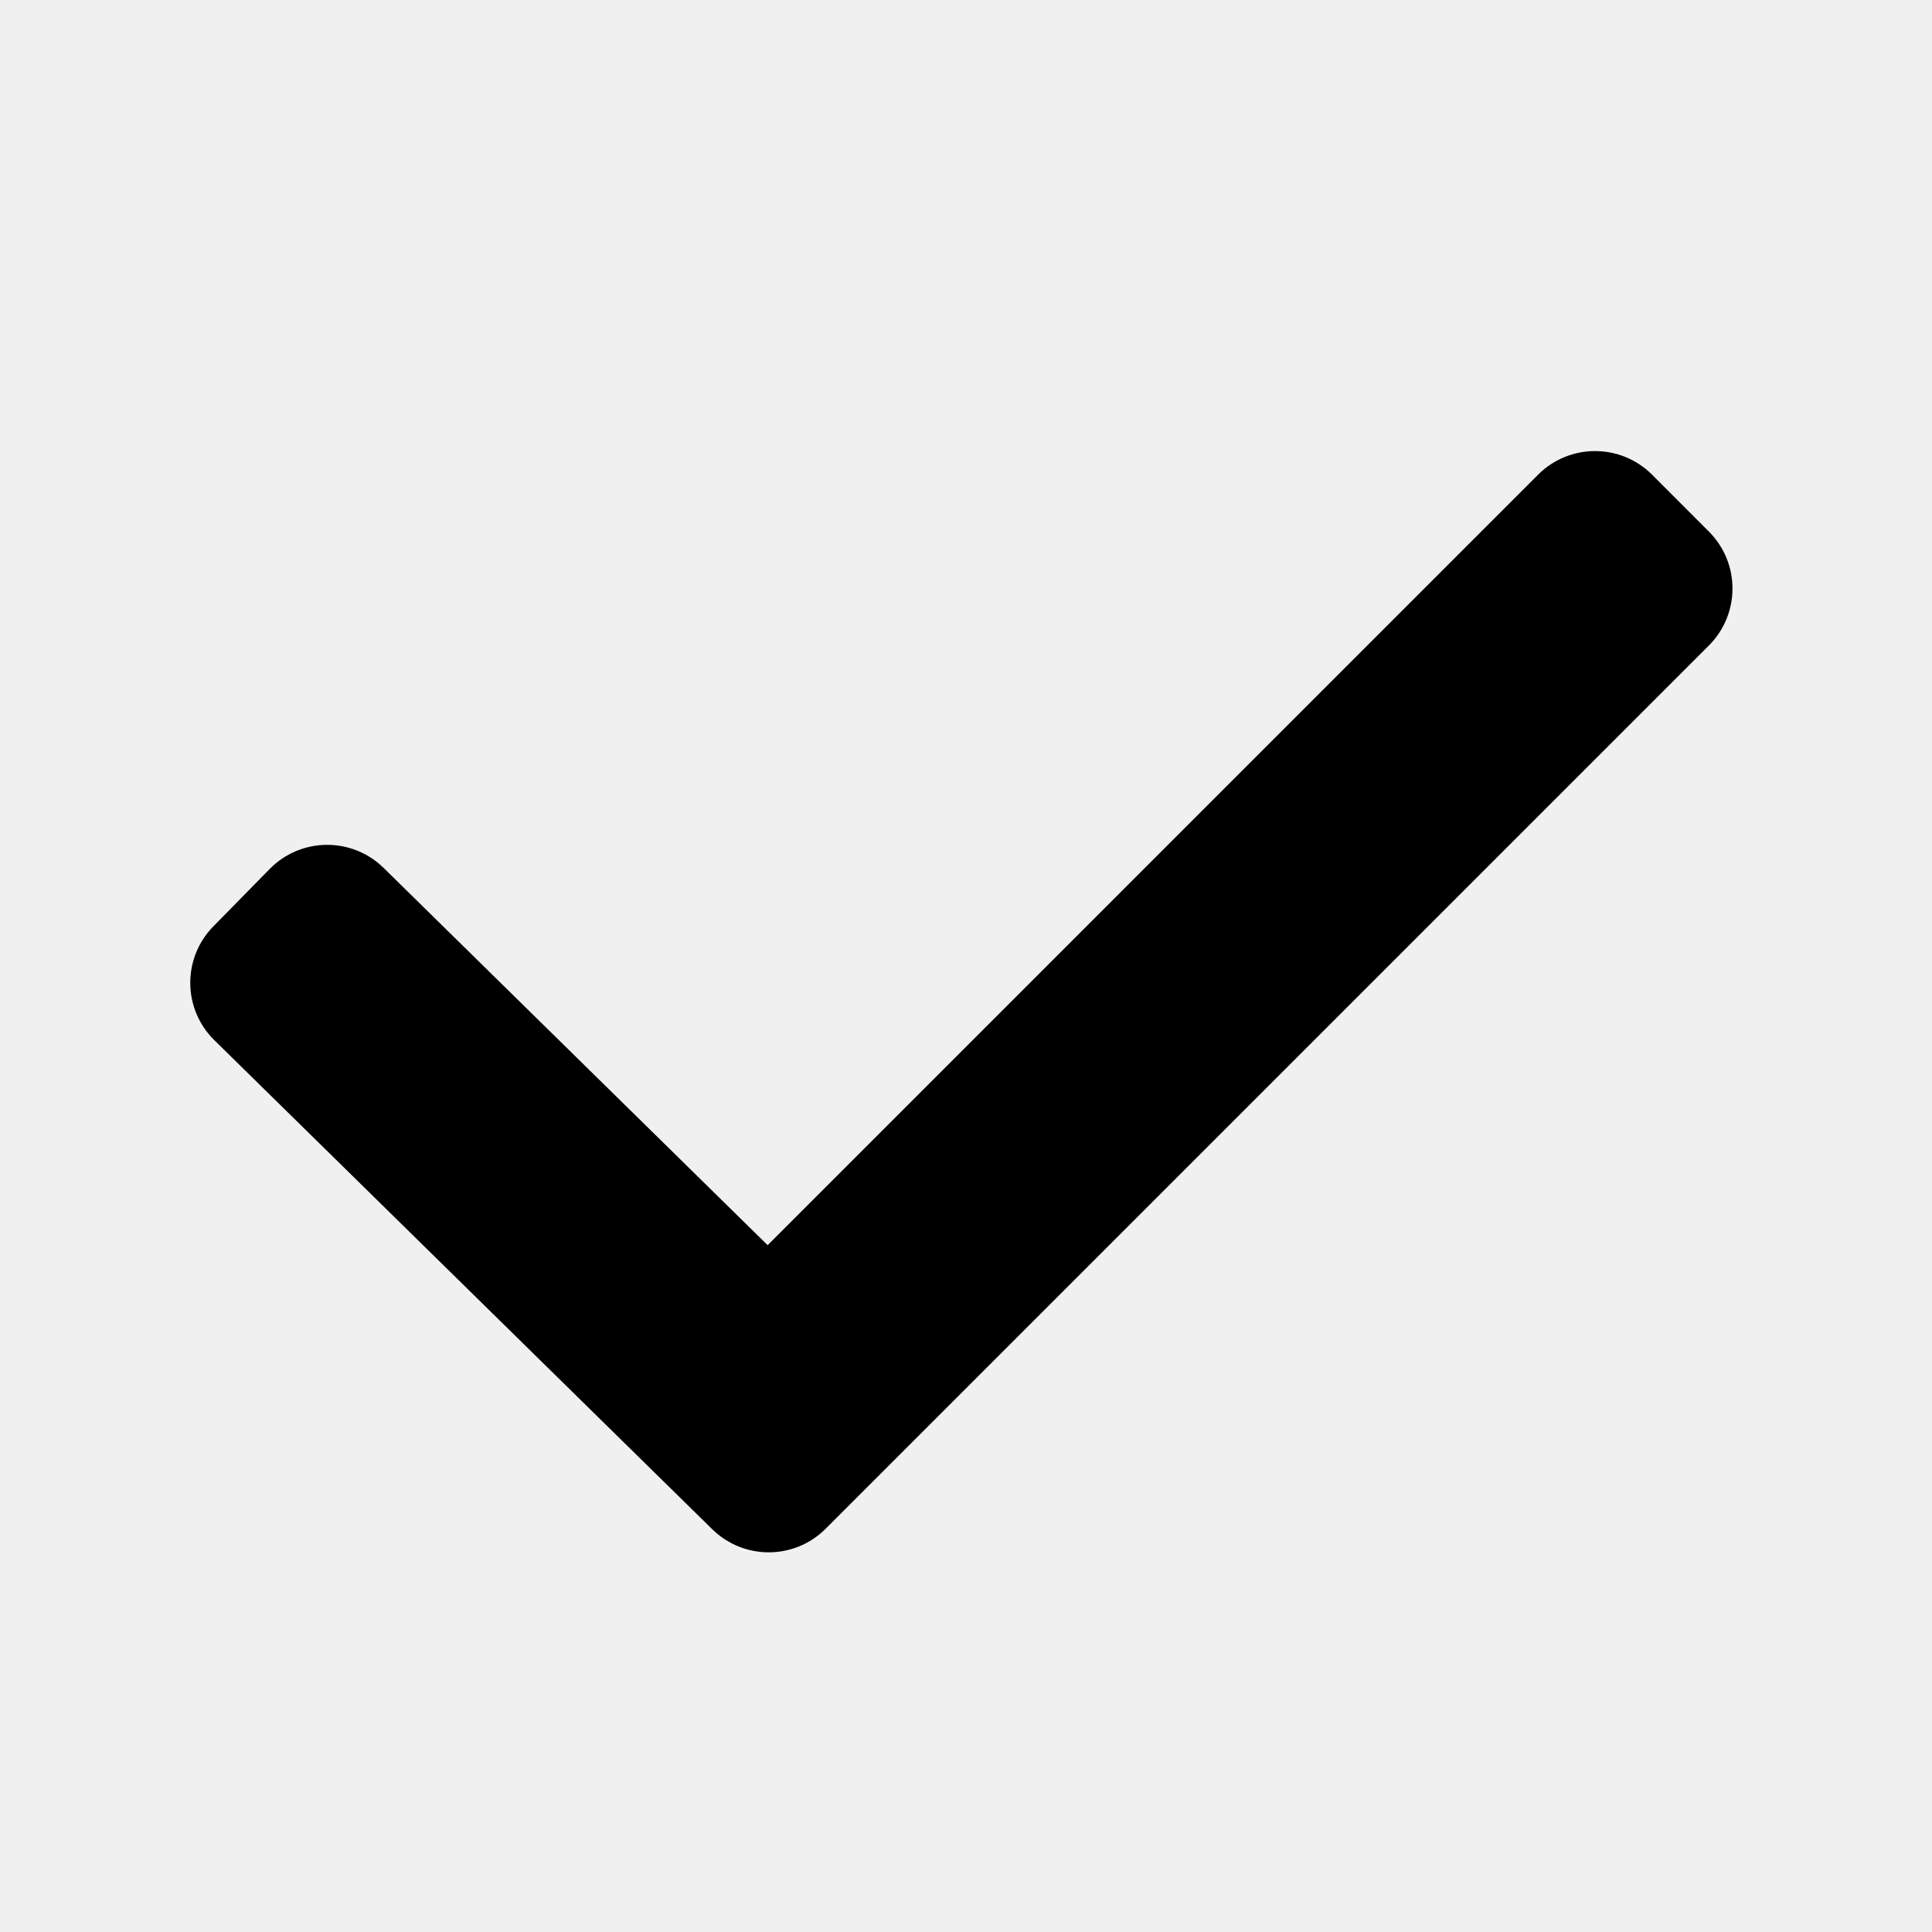
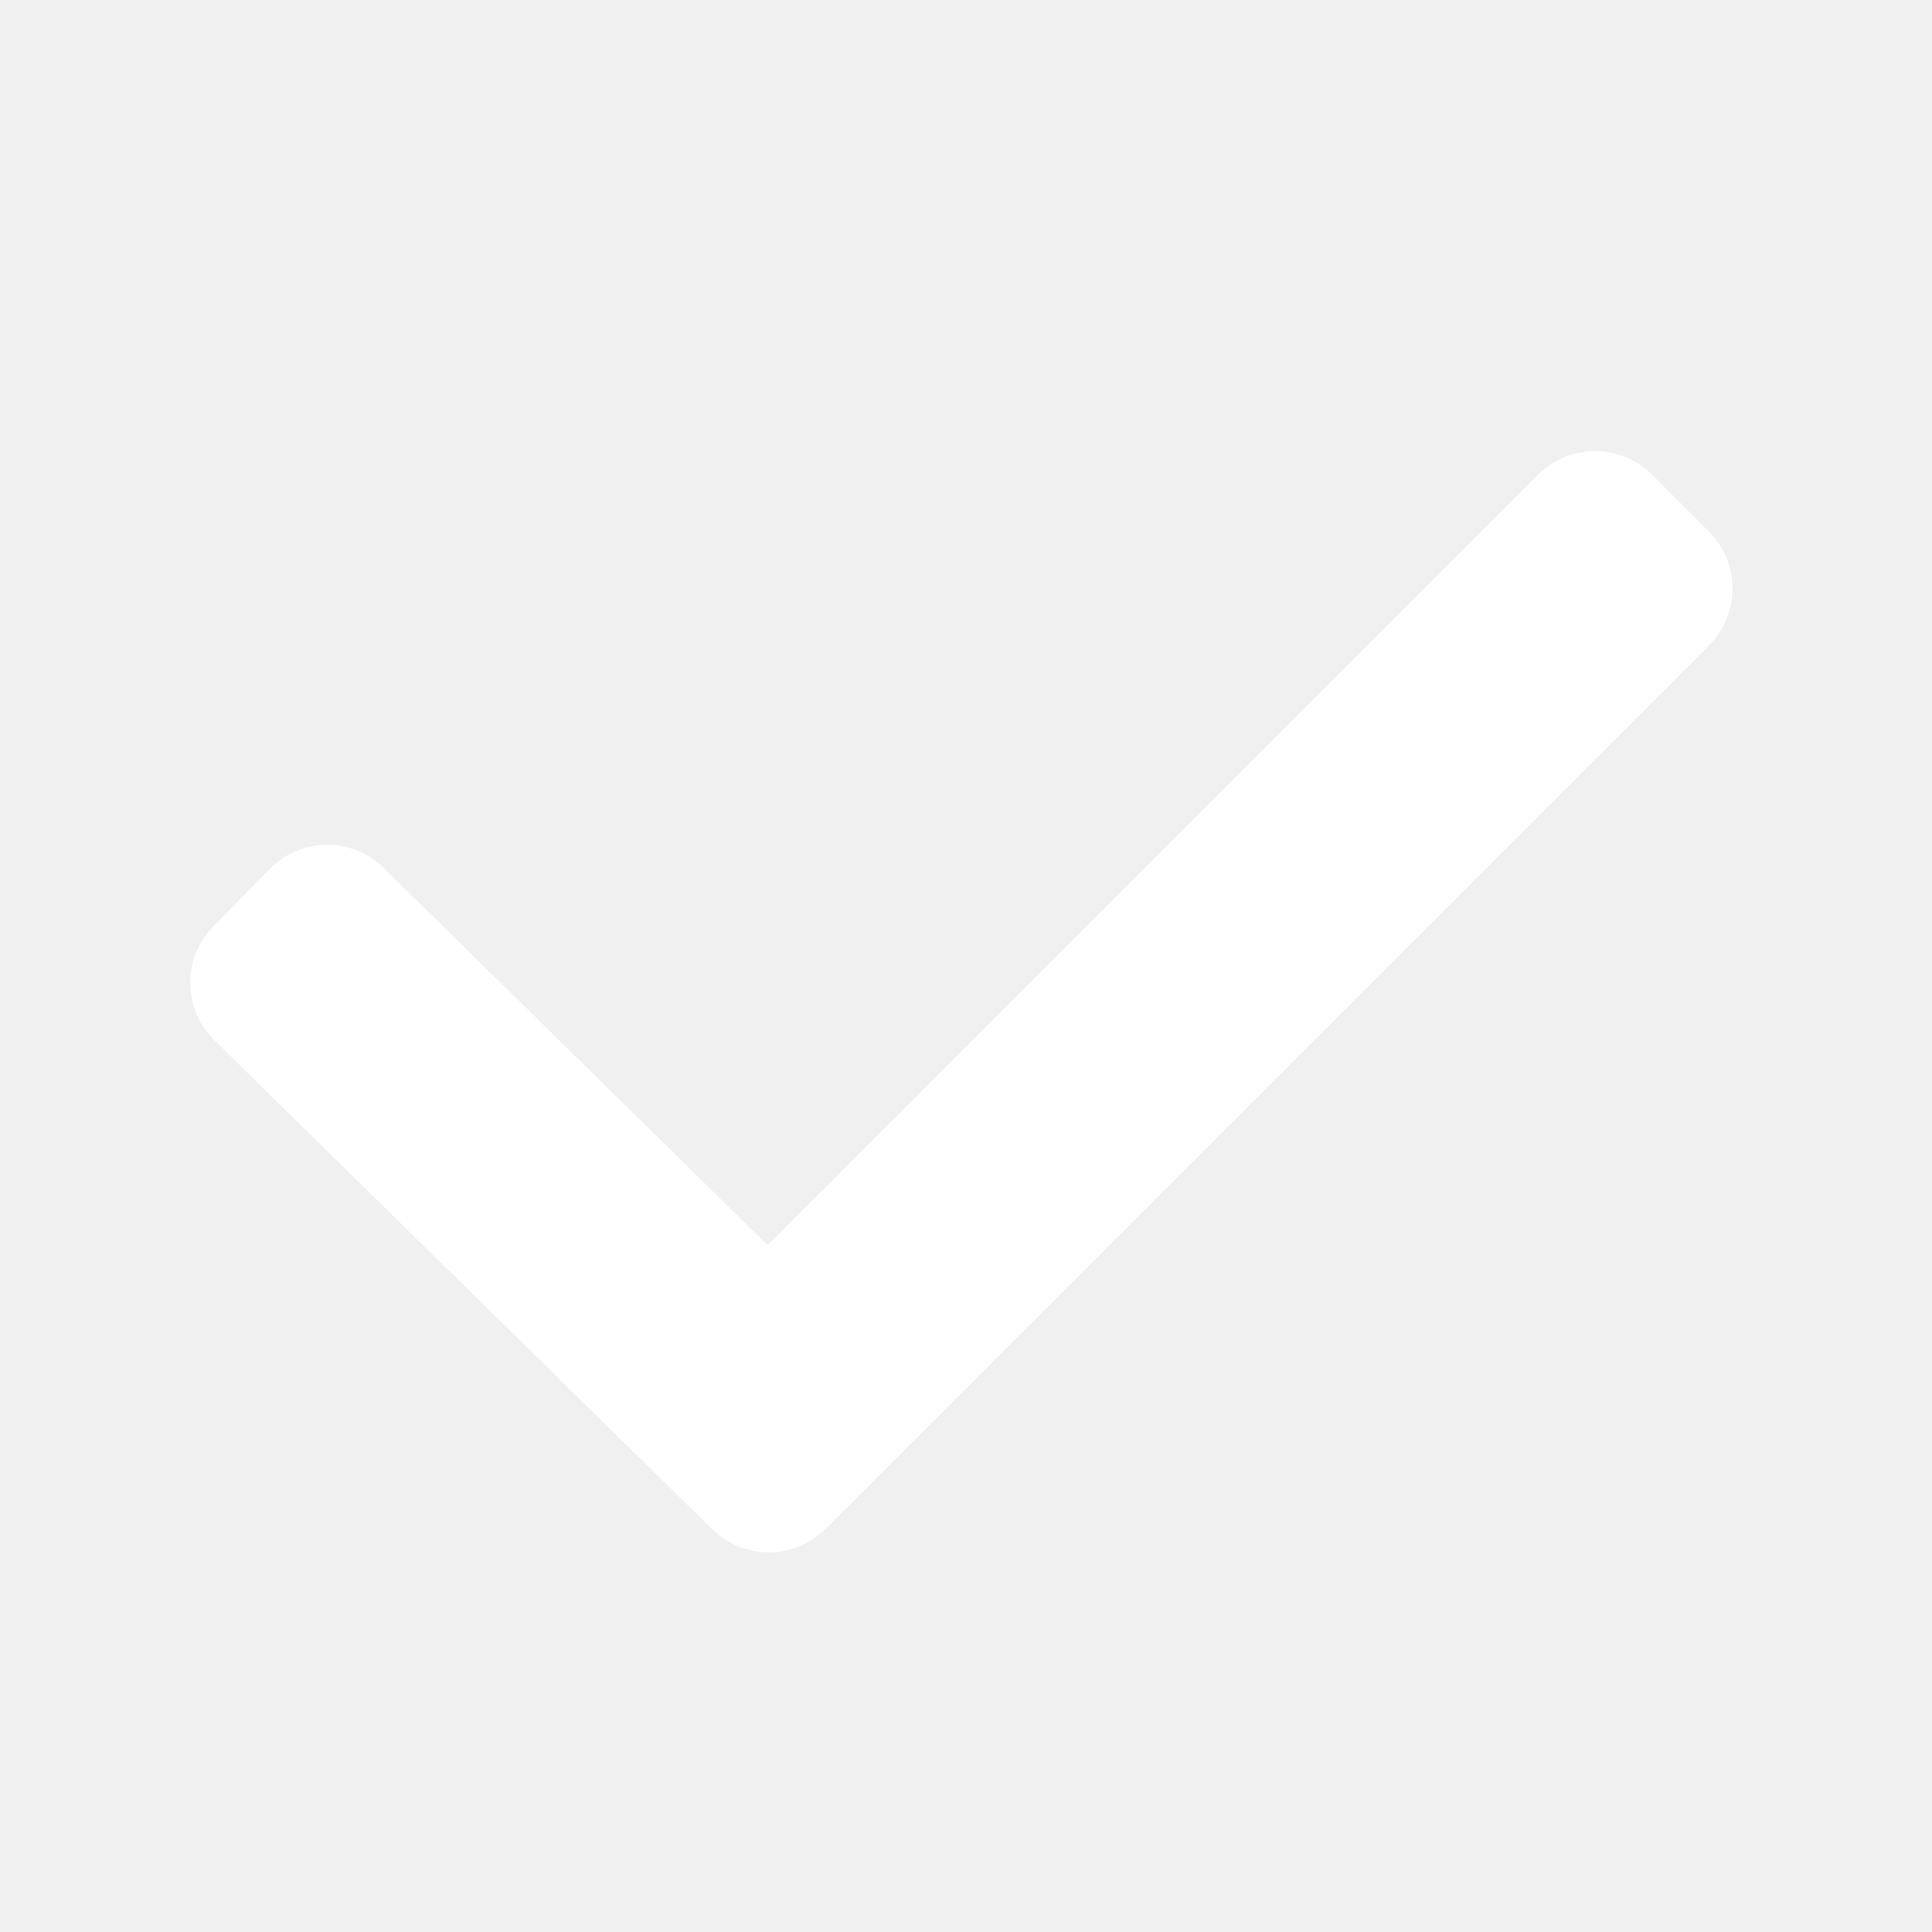
- <svg xmlns="http://www.w3.org/2000/svg" width="800px" height="800px" viewBox="0 0 24 24" fill="none">
-   <path fill-rule="evenodd" clip-rule="evenodd" d="M21.229 6.604C21.619 6.994 21.619 7.627 21.229 8.018L10.256 18.991C9.868 19.379 9.24 19.381 8.848 18.997L2.663 12.922C2.269 12.535 2.263 11.902 2.65 11.508L3.351 10.794C3.738 10.4 4.371 10.395 4.765 10.781L9.536 15.468L19.107 5.896C19.498 5.506 20.131 5.506 20.522 5.896L21.229 6.604Z" fill="#000000" />
+ <svg xmlns="http://www.w3.org/2000/svg" width="800px" height="800px" viewBox="0 0 24 24" fill="none" version="1.1" id="svg1">
+   <defs id="defs1" />
+   <path fill-rule="evenodd" clip-rule="evenodd" d="M21.229 6.604C21.619 6.994 21.619 7.627 21.229 8.018L10.256 18.991C9.868 19.379 9.24 19.381 8.848 18.997L2.663 12.922C2.269 12.535 2.263 11.902 2.65 11.508L3.351 10.794C3.738 10.4 4.371 10.395 4.765 10.781L9.536 15.468L19.107 5.896C19.498 5.506 20.131 5.506 20.522 5.896L21.229 6.604Z" fill="#000000" id="path1" style="fill:#ffffff;fill-opacity:1" />
</svg>
